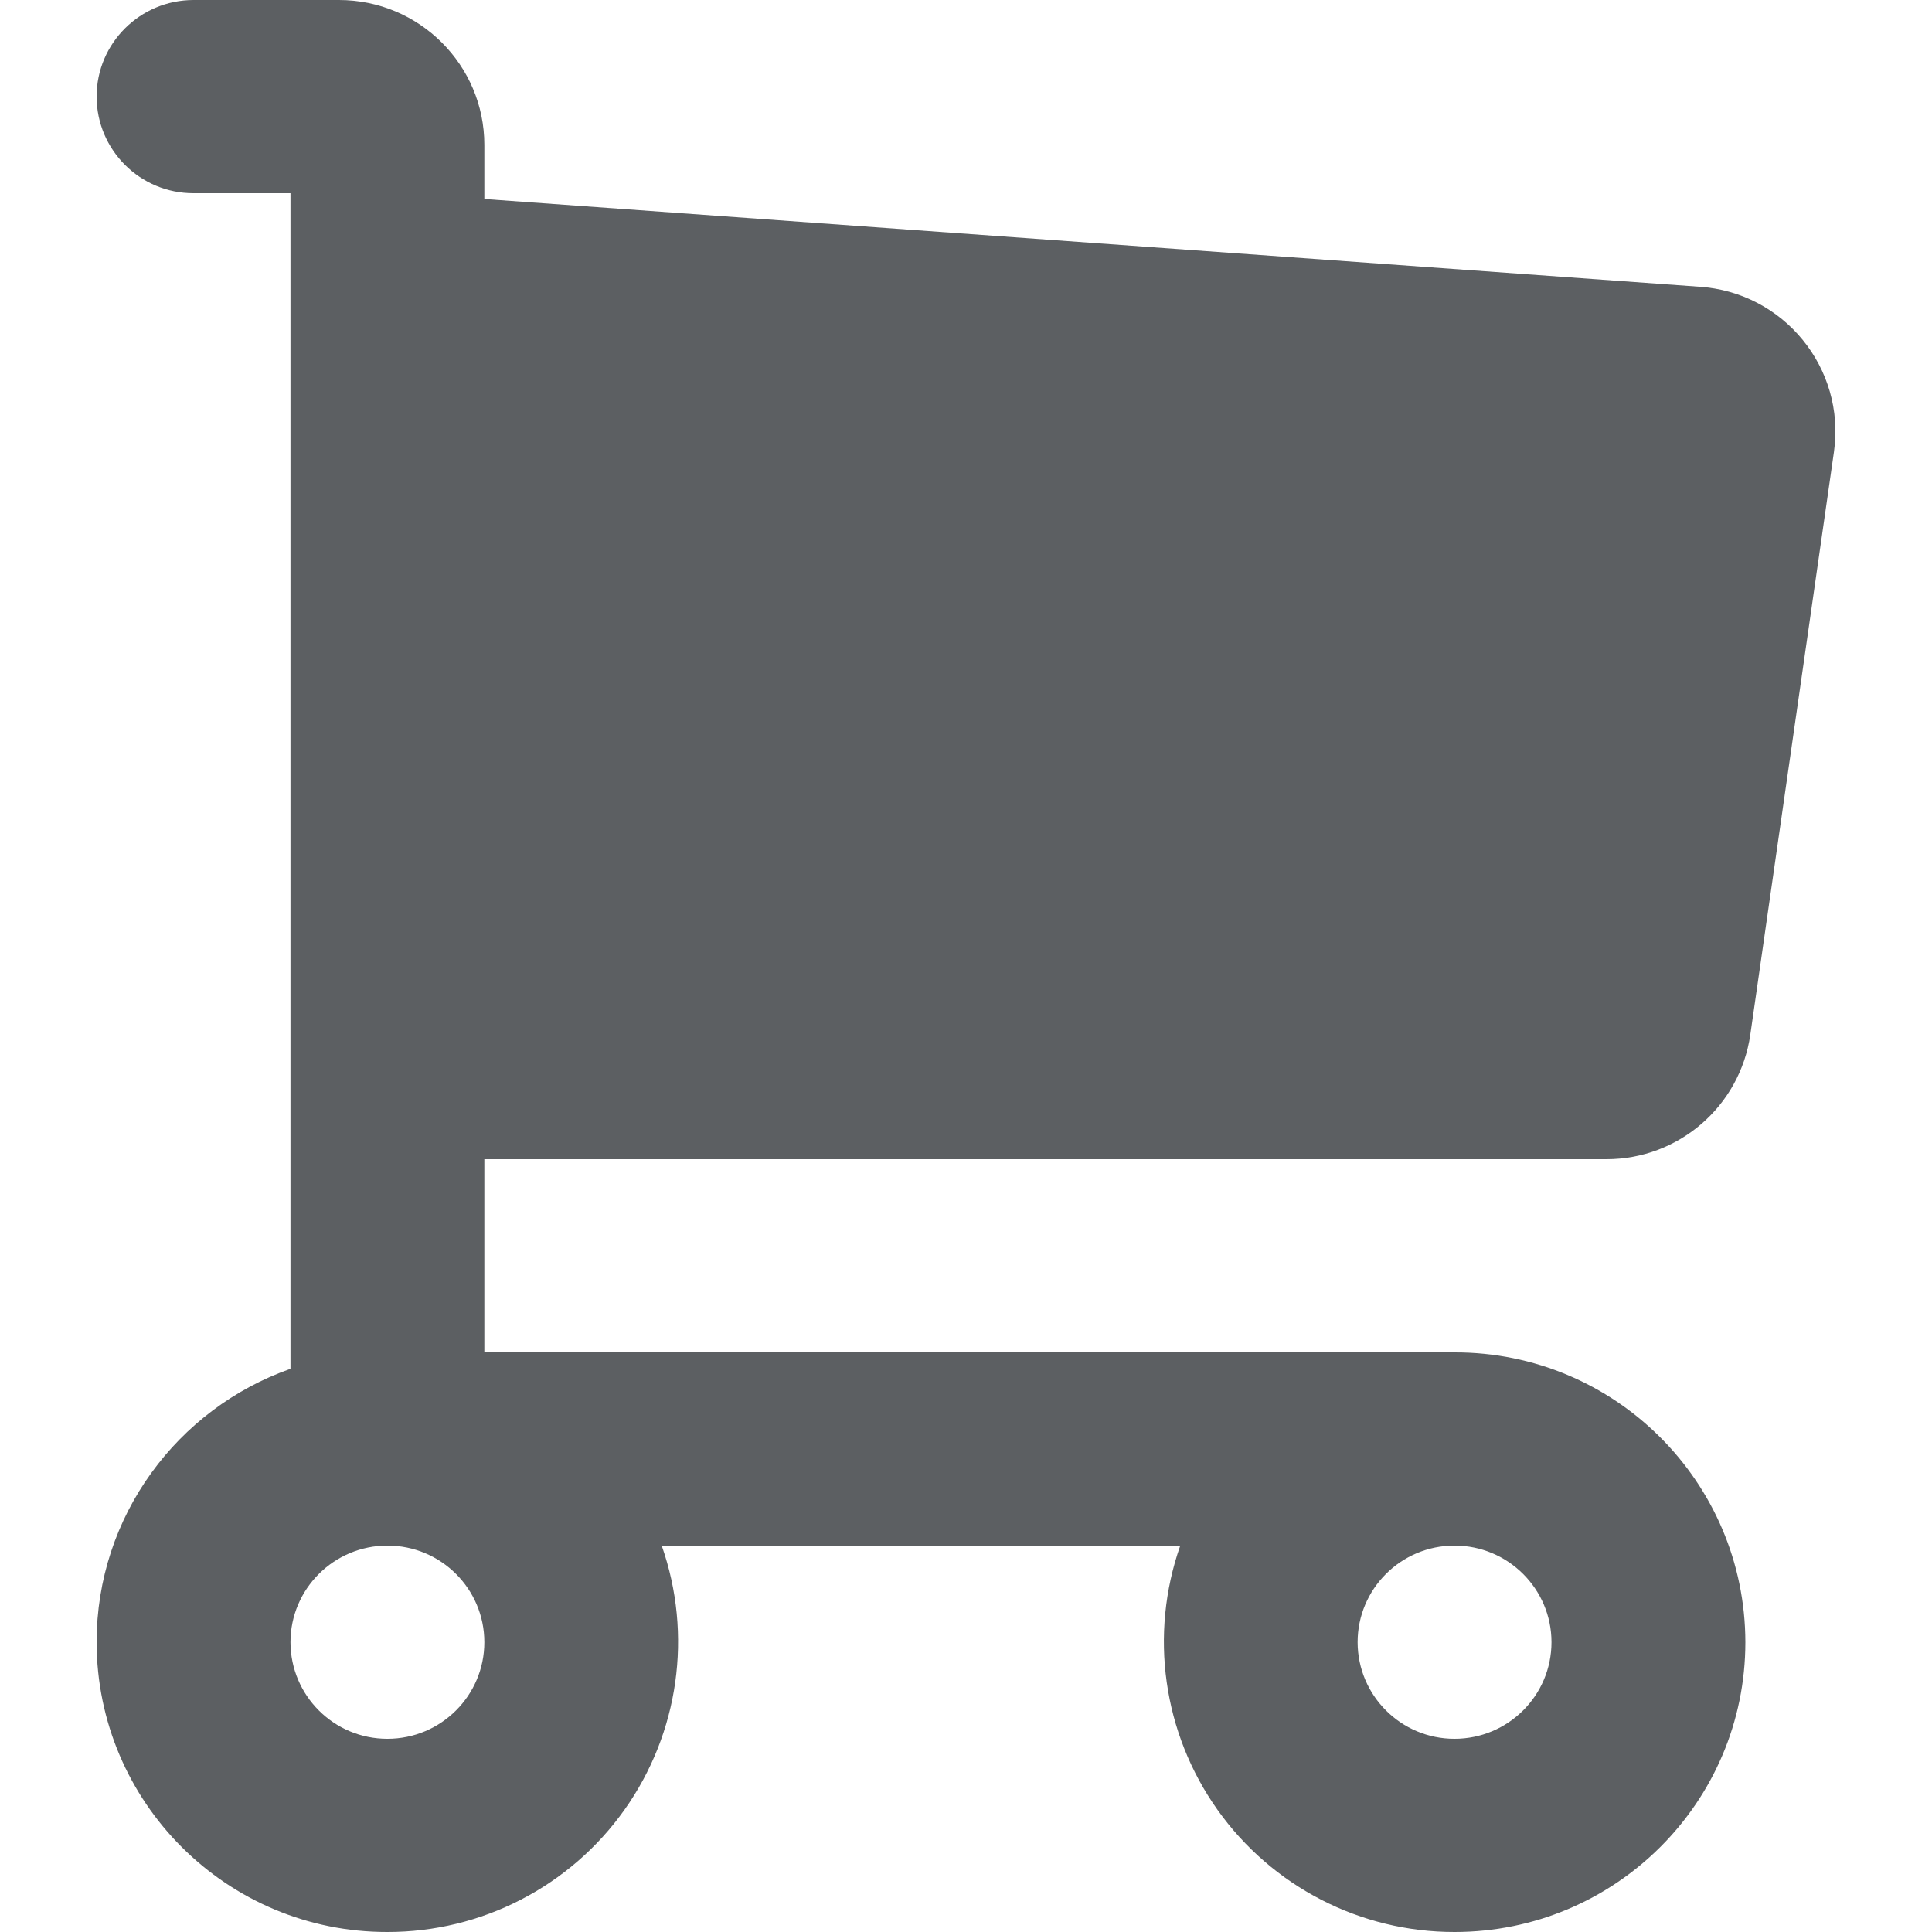
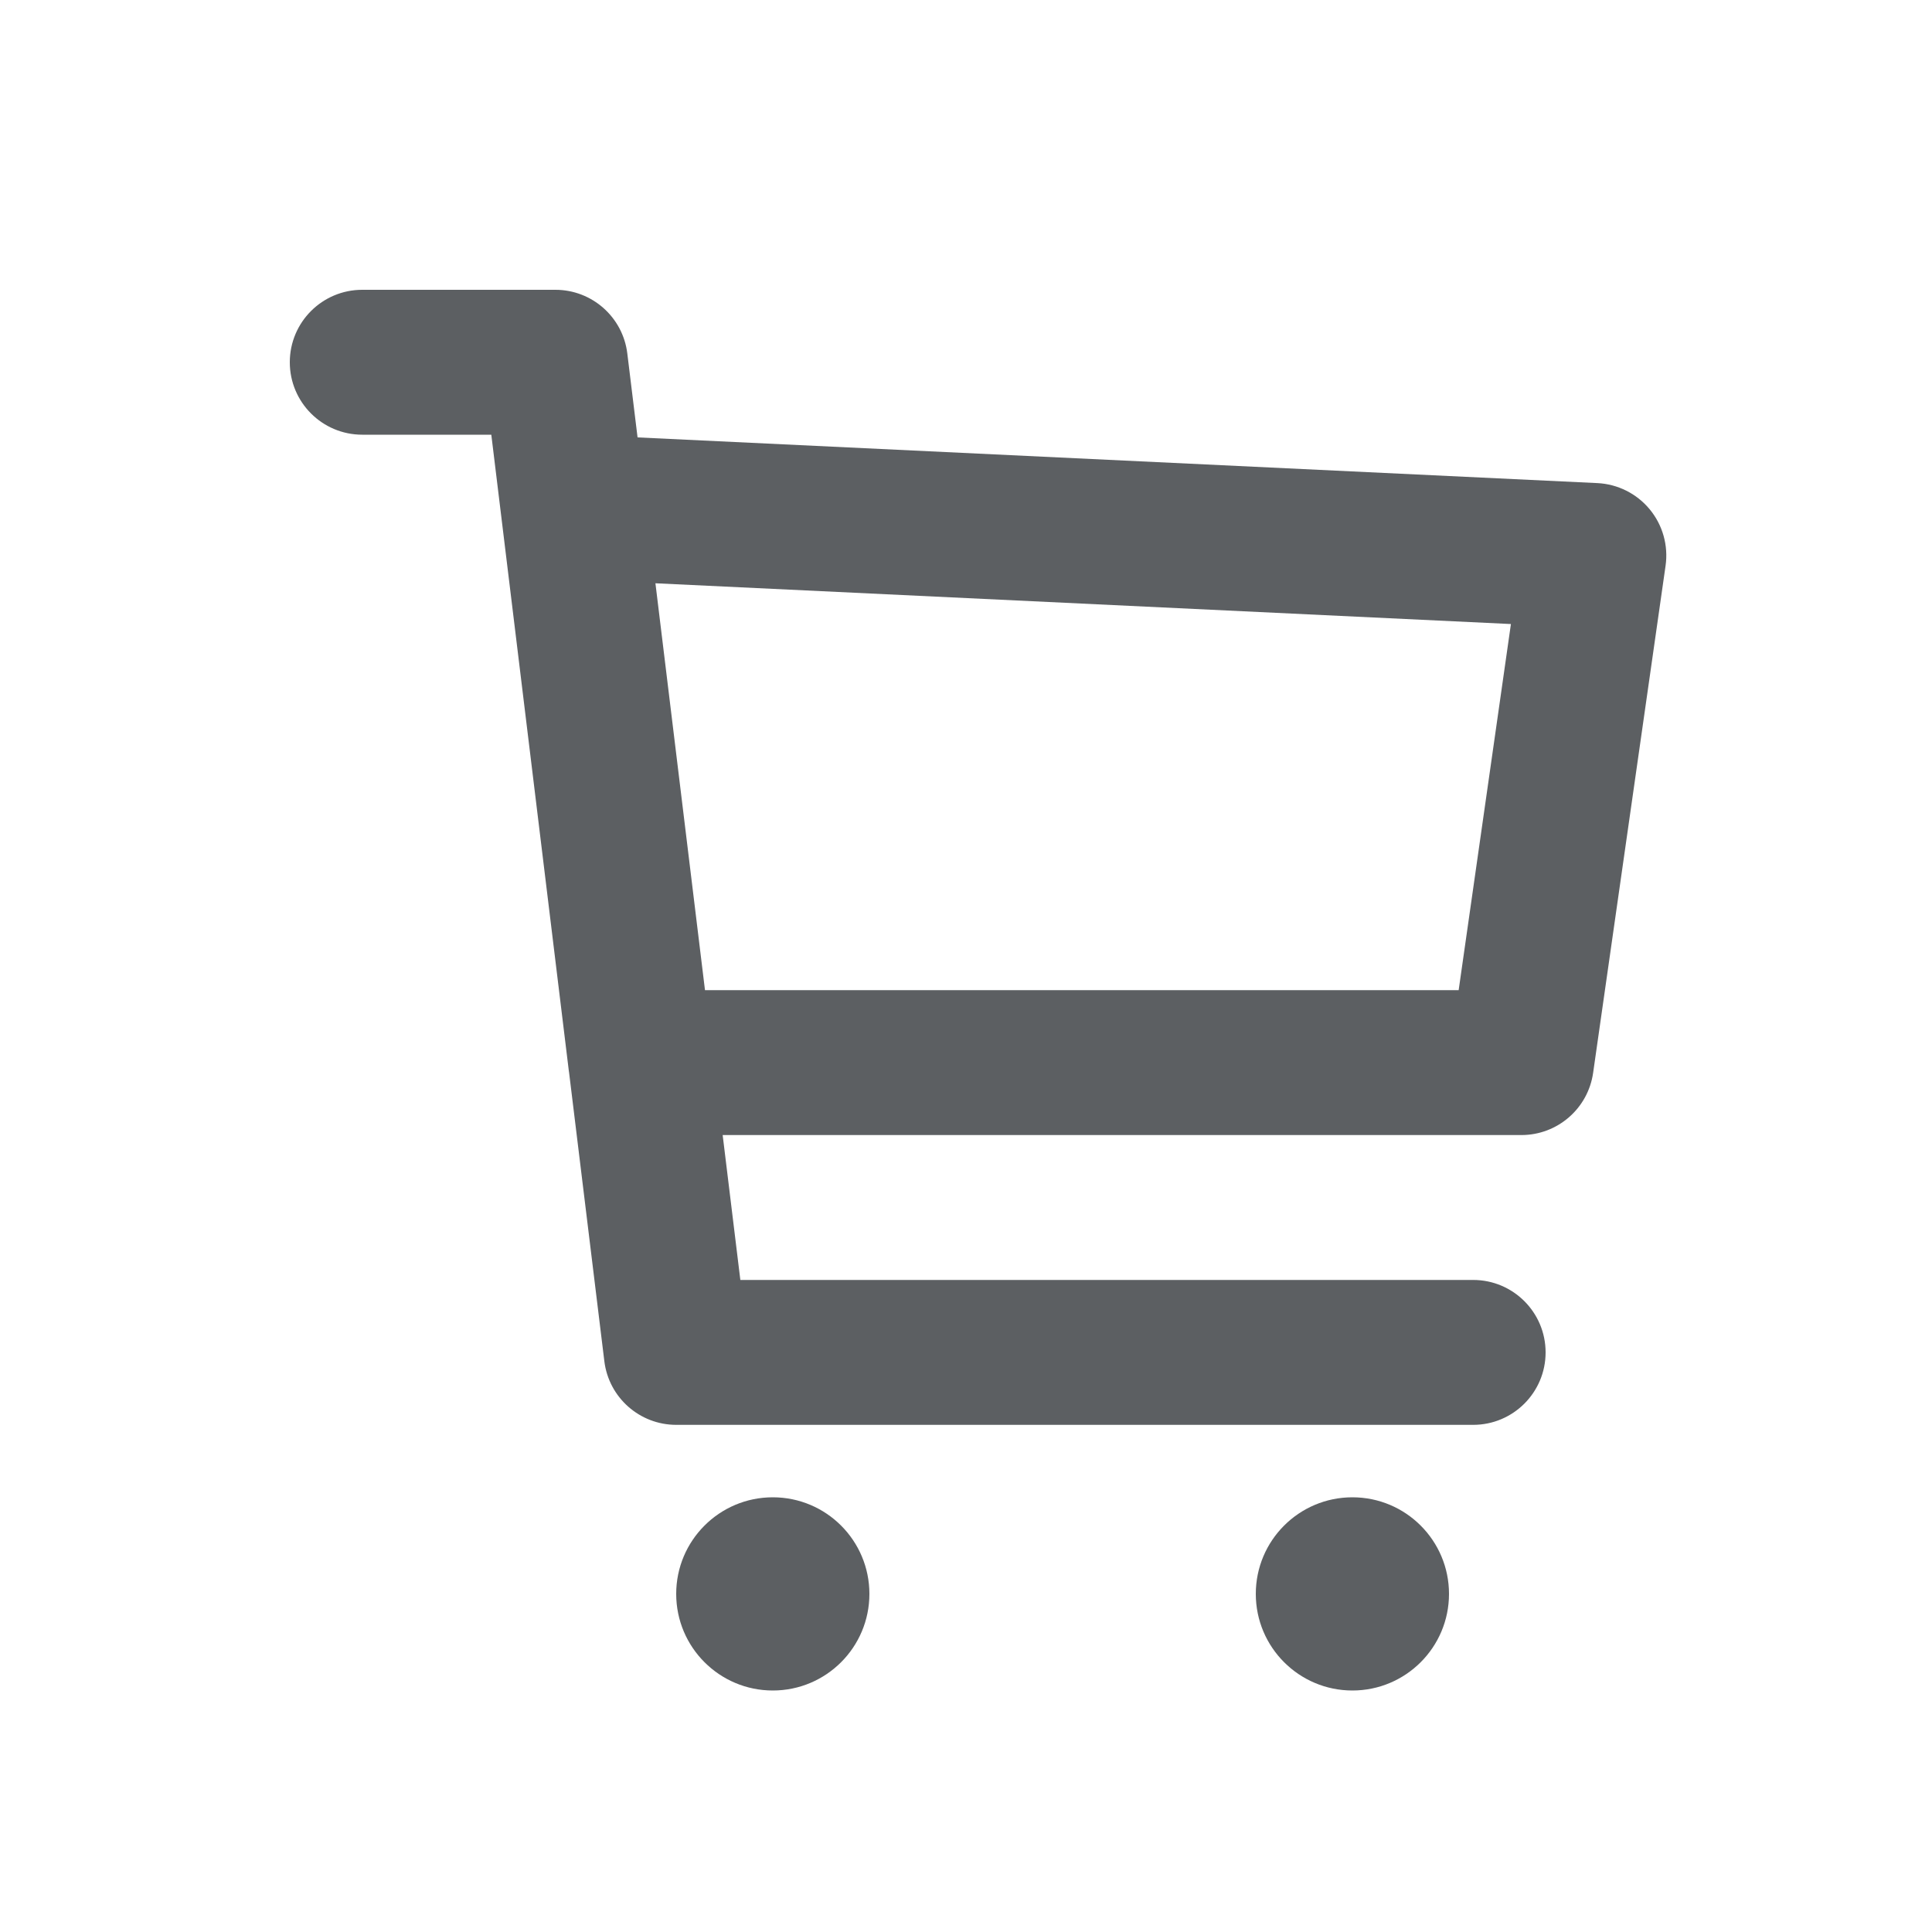
<svg xmlns="http://www.w3.org/2000/svg" viewBox="0 0 20 20">
-   <path fill-rule="evenodd" d="M1 1c0-.552.45-1 1.004-1h1.505c.831 0 1.505.672 1.505 1.5v.56l12.574.908c.877.055 1.52.843 1.397 1.71l-.866 6.034A1.504 1.504 0 0116.63 12H5.014v2h10.043a3.005 3.005 0 013.011 3c0 1.657-1.348 3-3.01 3a3.005 3.005 0 01-2.84-4H6.85a3.005 3.005 0 01-2.84 4A3.005 3.005 0 011 17c0-1.306.838-2.418 2.007-2.83V3.01 2H2.004A1.002 1.002 0 011 1zm13.054 16c0-.552.449-1 1.003-1 .554 0 1.004.448 1.004 1s-.45 1-1.004 1a1.002 1.002 0 01-1.003-1zM3.007 17c0-.552.45-1 1.004-1s1.003.448 1.003 1-.449 1-1.003 1a1.002 1.002 0 01-1.004-1z" fill="#5C5F62" />
+   <path fill-rule="evenodd" d="M3 3.75a.75.75 0 0 1 .75-.75h2a.75.75 0 0 1 .744.66l.106.868 9.936.473a.75.75 0 0 1 .706.855l-.75 5.25a.75.75 0 0 1-.742.644h-8.269l.183 1.5h7.586a.75.75 0 0 1 0 1.5h-8.25a.75.75 0 0 1-.744-.66l-.365-2.988a.722.722 0 0 1-.003-.02l-.802-6.582h-1.336a.75.75 0 0 1-.75-.75Zm4.298 6.5h7.802l.541-3.79-8.856-.422.513 4.212Z" fill="#5C5F62" />
+   <path d="M9 16.5a1 1 0 1 1-2 0 1 1 0 0 1 2 0Z" fill="#5C5F62" />
+   <path d="M14 17.5a1 1 0 1 0 0-2 1 1 0 0 0 0 2Z" fill="#5C5F62" />
</svg>
